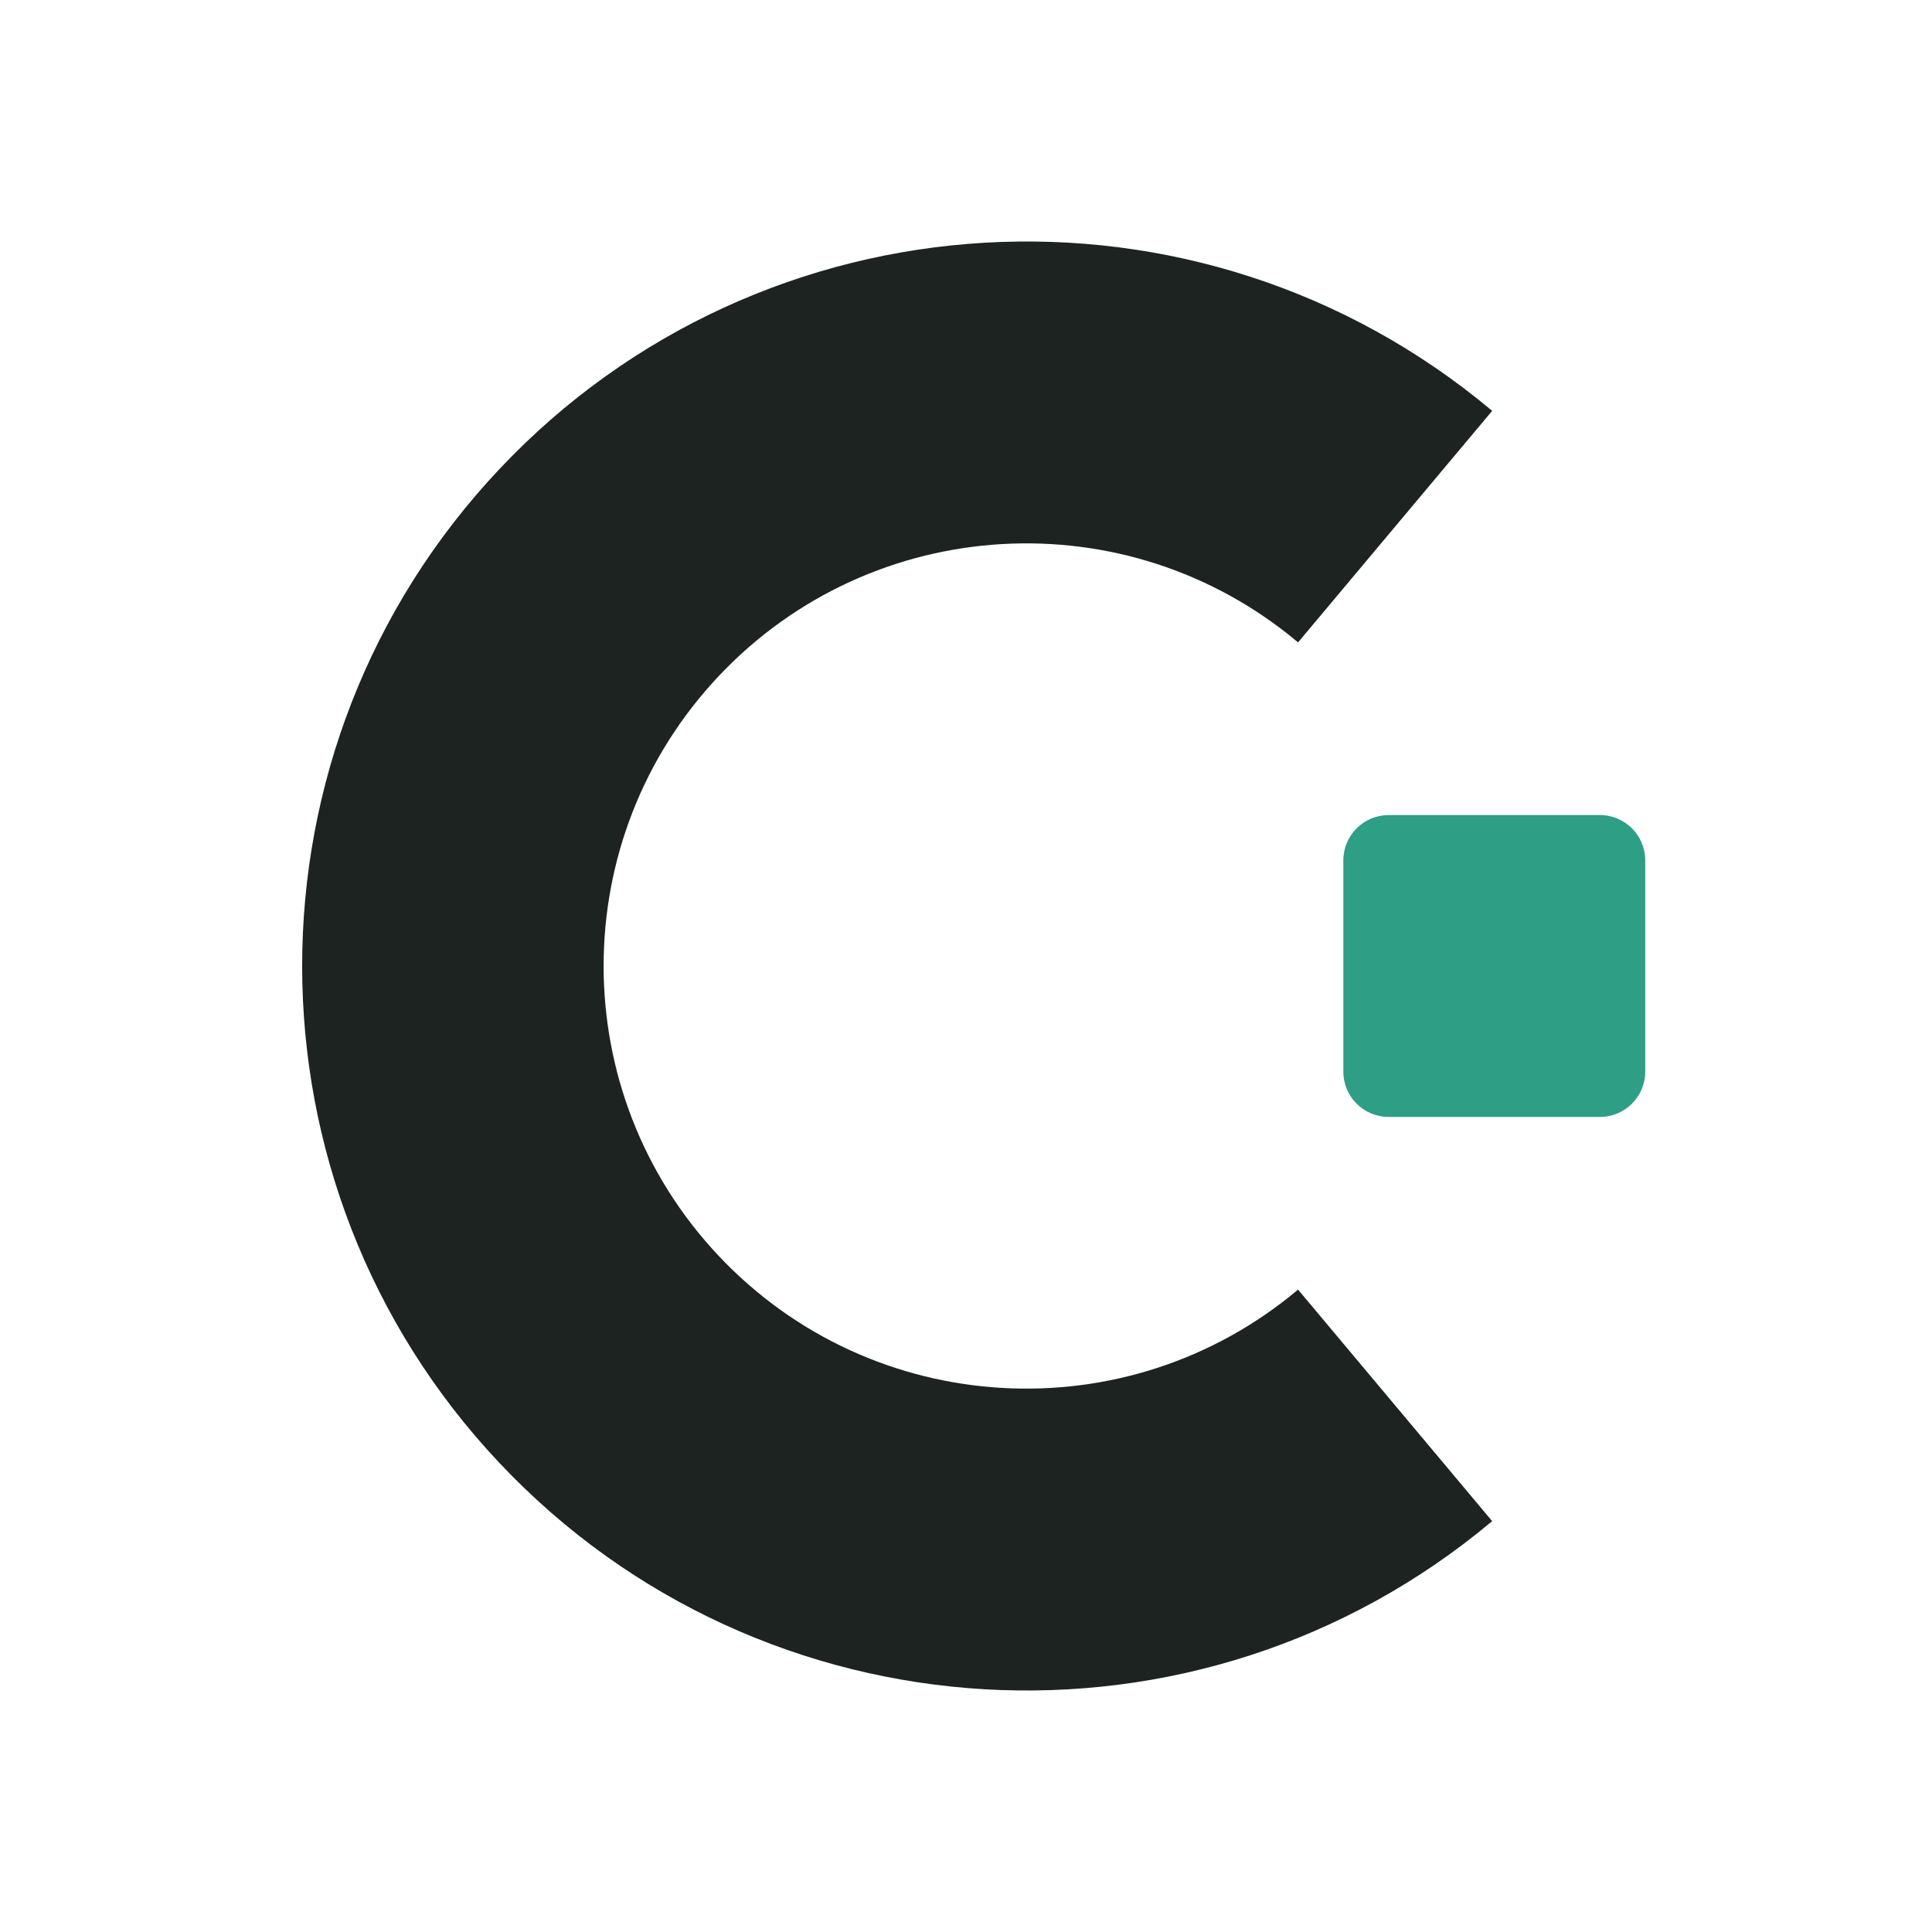
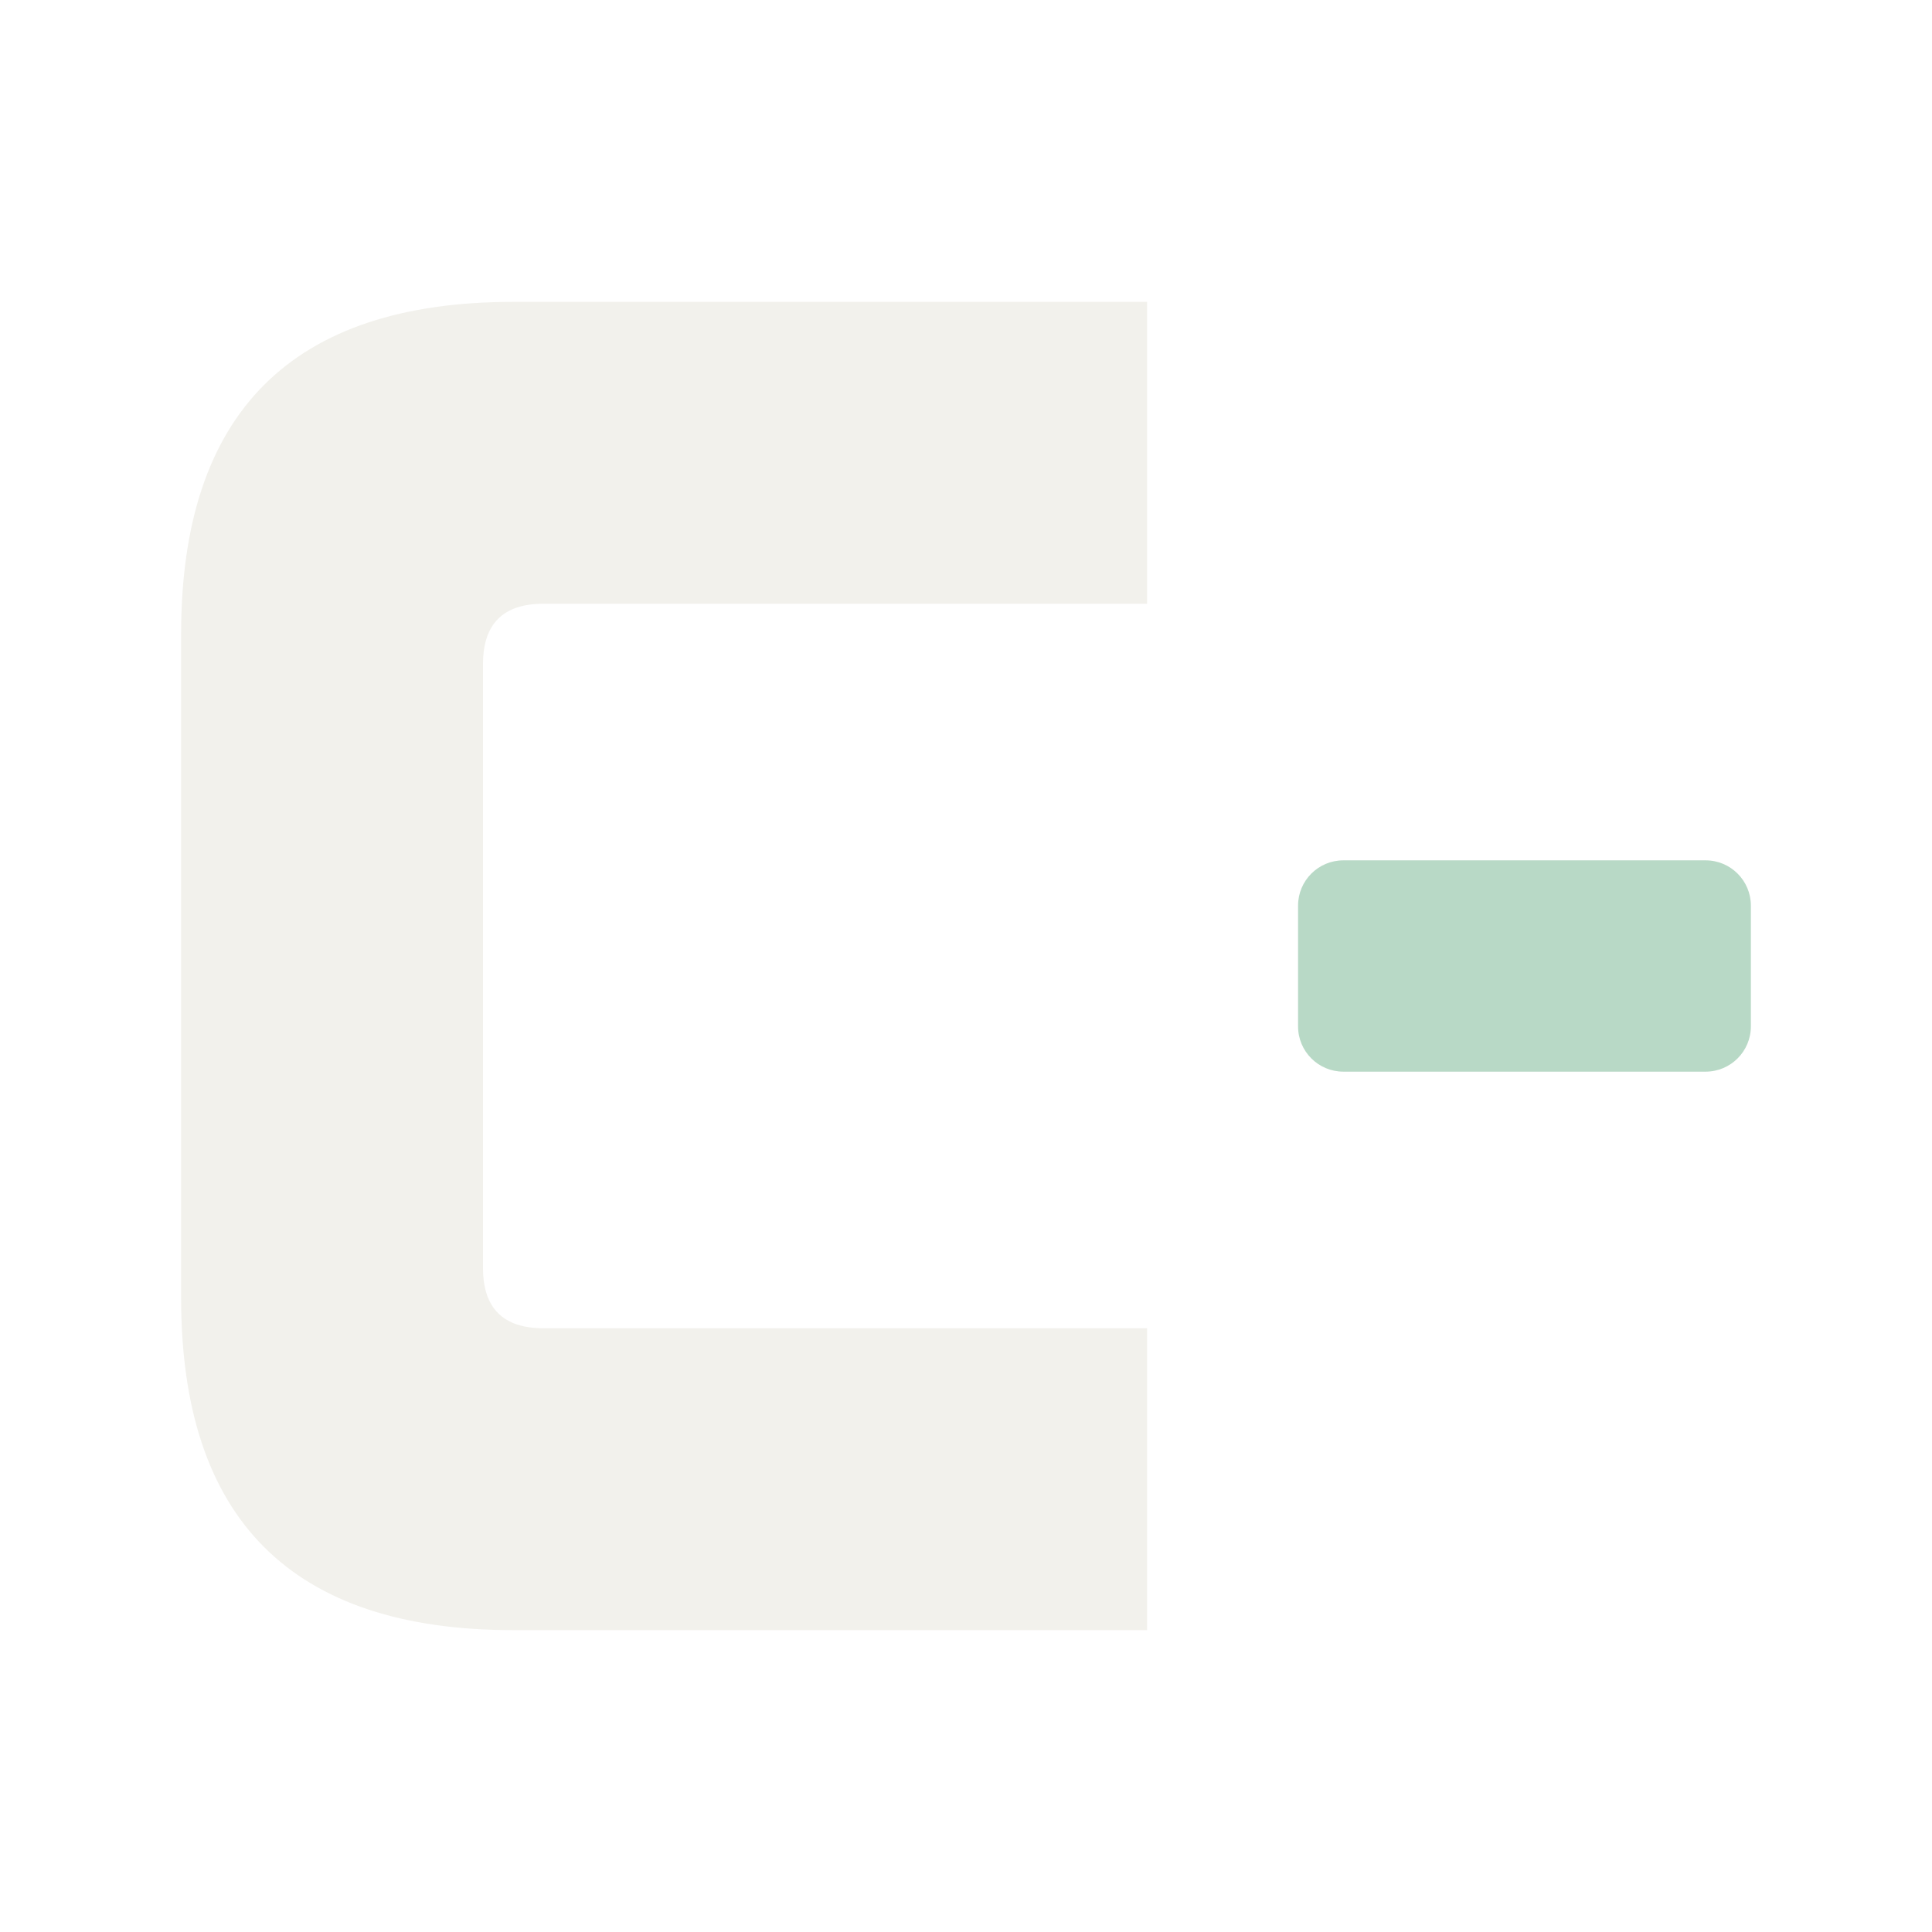
<svg xmlns="http://www.w3.org/2000/svg" viewBox="0 0 64 64" role="img" aria-labelledby="t">
-   <g transform="translate(2 0)">
-     <path fill="#1D2320" d="M47.43 13.61 A24 24 0 1 0 47.43 50.39 L41 42.72 A14 14 0 1 1 41 21.28 Z" />
-     <rect x="42.5" y="27" width="10" height="10" rx="1.5" fill="#2E9E85" />
-   </g>
+   <path fill="#F2F1EC" d="M38 10 H17 Q6 10 6 21 V43 Q6 54 17 54 H38 V44 H18 Q16 44 16 42 V22 Q16 20 18 20 H38 Z" />
+   <rect x="43" y="28.5" width="15" height="7" rx="1.5" fill="#B8D9C6" />
</svg>
